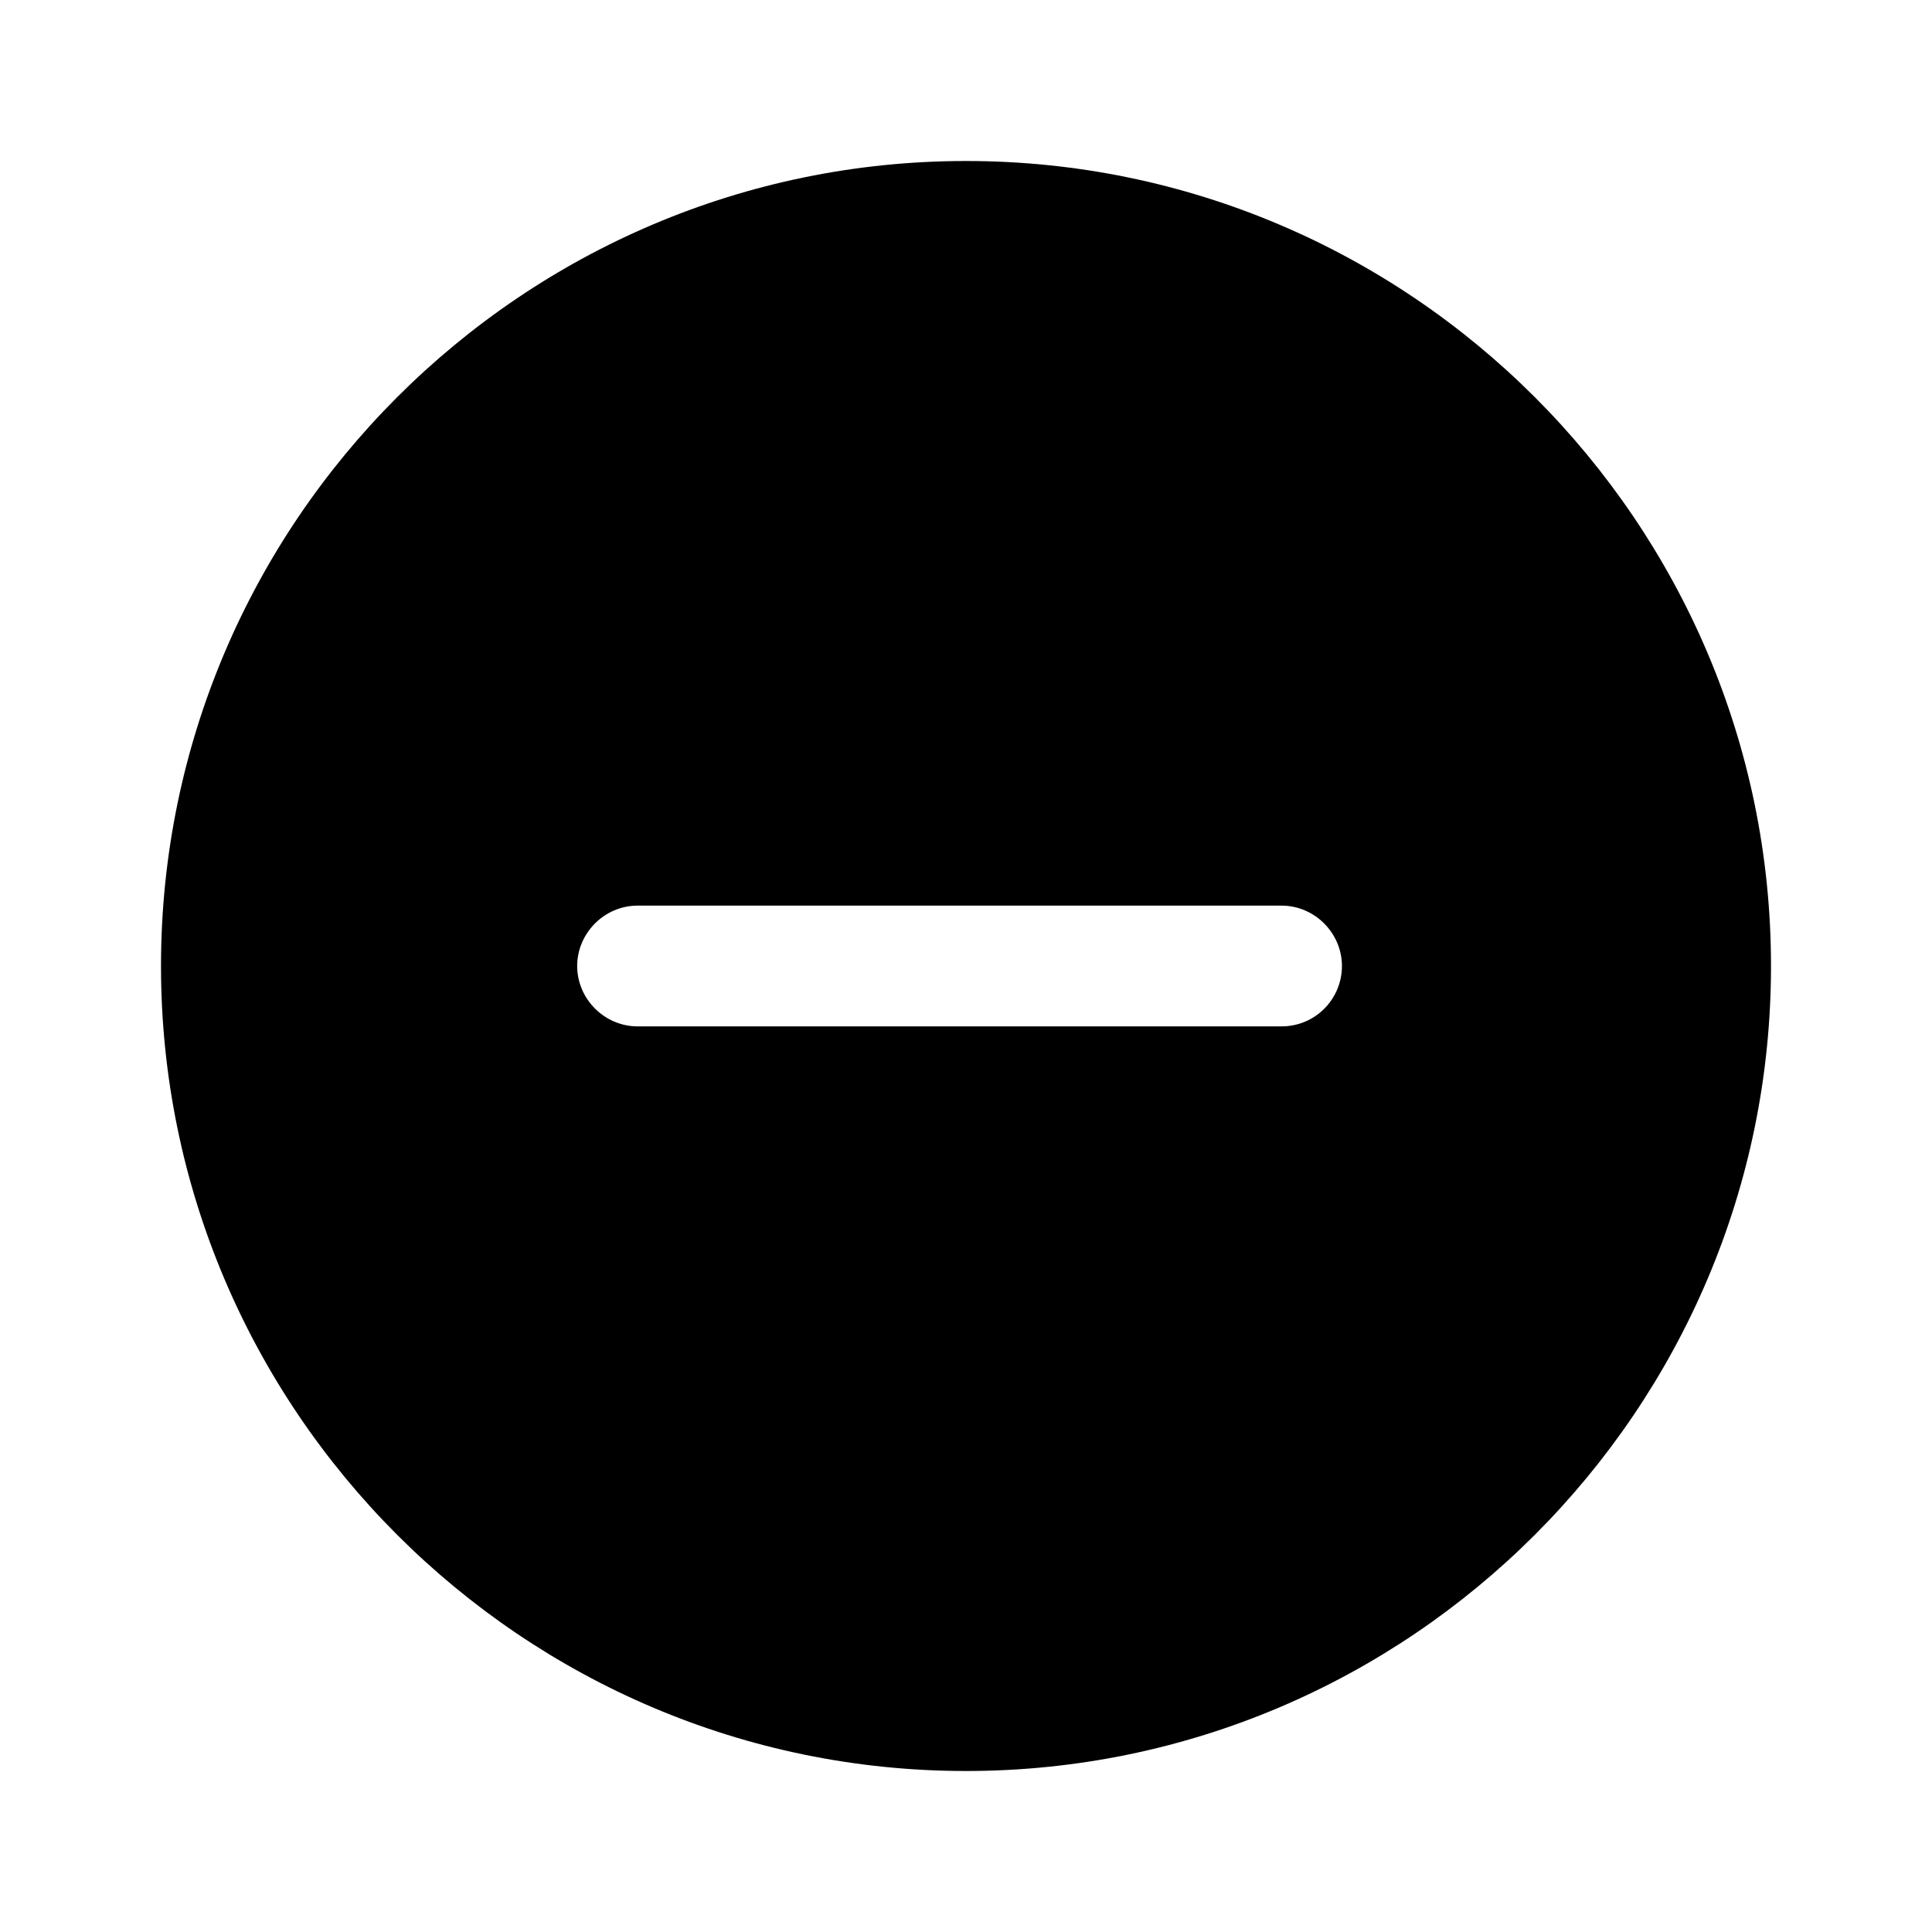
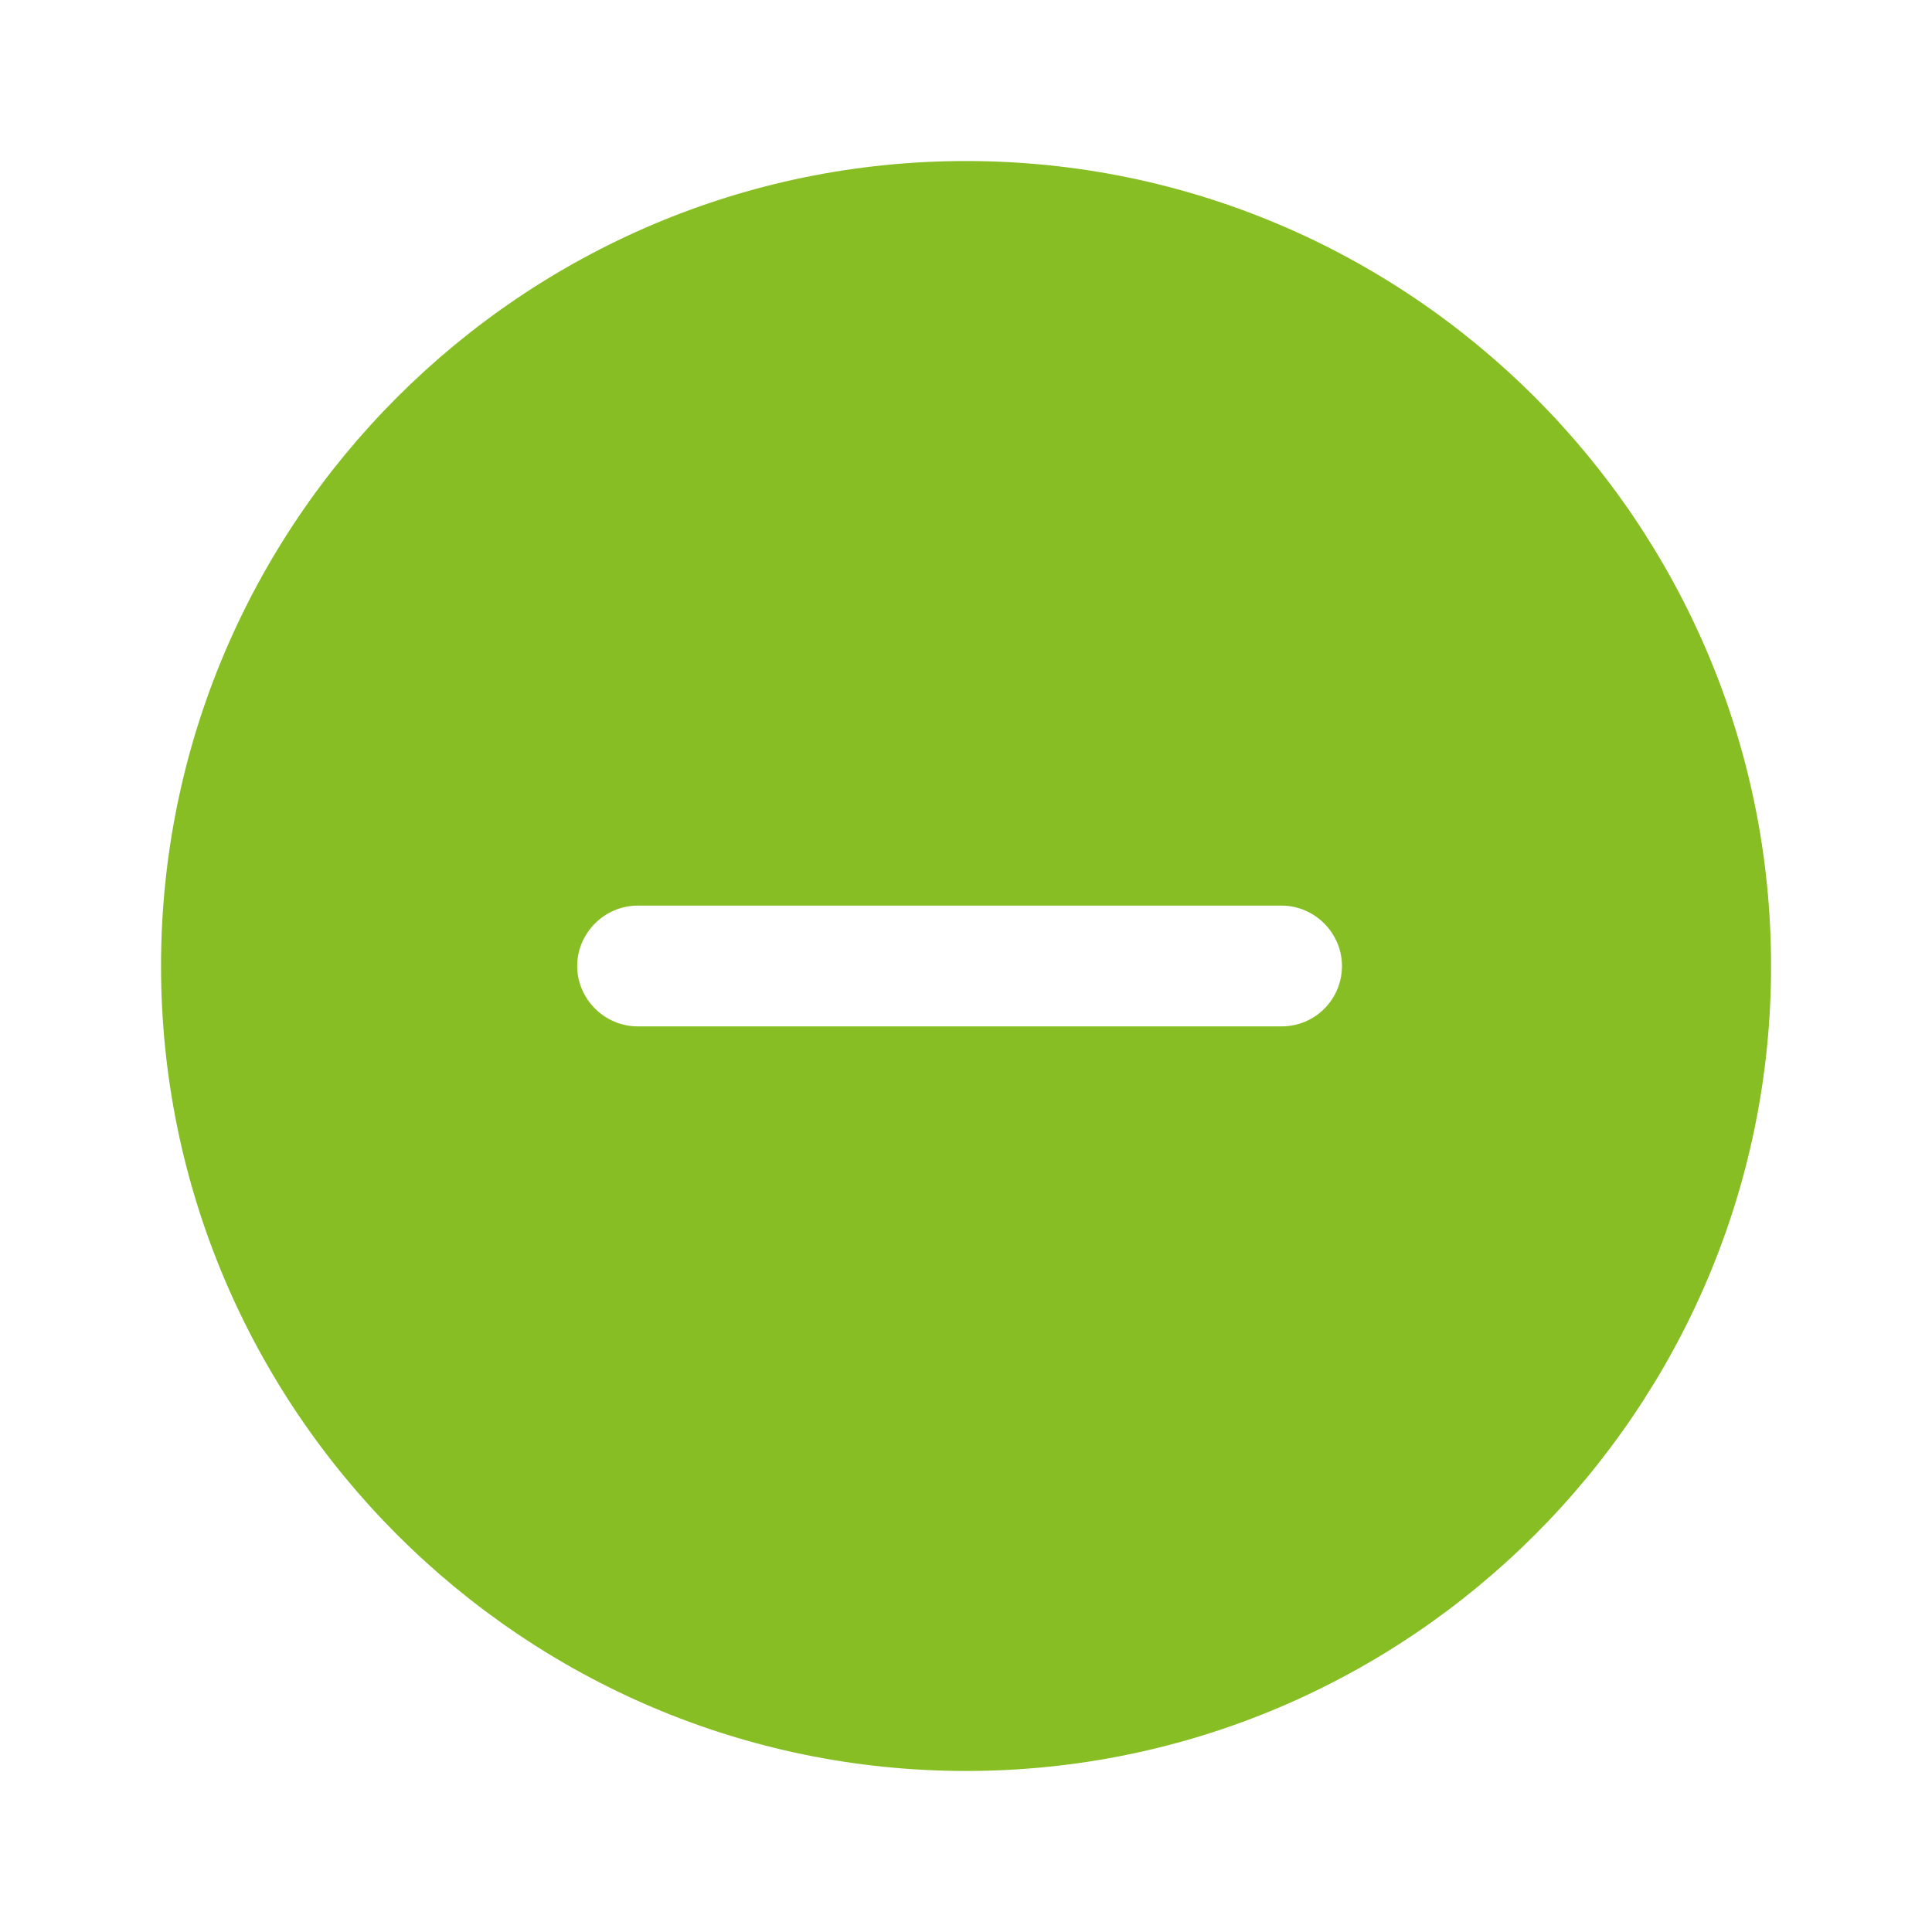
- <svg xmlns="http://www.w3.org/2000/svg" width="24" height="24" viewBox="0 0 24 24" fill="none">
-   <path d="M12 2C6.49 2 2 6.49 2 12C2 17.51 6.49 22 12 22C17.51 22 22 17.51 22 12C22 6.49 17.51 2 12 2ZM15.92 12.75H7.92C7.51 12.75 7.17 12.41 7.17 12C7.17 11.59 7.51 11.25 7.92 11.25H15.92C16.33 11.25 16.67 11.59 16.67 12C16.67 12.41 16.34 12.75 15.92 12.75Z" fill="black" />
+ <svg xmlns="http://www.w3.org/2000/svg" width="20" height="20" viewBox="0 0 20 20" fill="none">
+   <path d="M10 1.667C5.409 1.667 1.667 5.408 1.667 10C1.667 14.592 5.409 18.333 10 18.333C14.592 18.333 18.334 14.592 18.334 10C18.334 5.408 14.592 1.667 10 1.667ZM13.267 10.625H6.6C6.259 10.625 5.975 10.342 5.975 10C5.975 9.658 6.259 9.375 6.6 9.375H13.267C13.609 9.375 13.892 9.658 13.892 10C13.892 10.342 13.617 10.625 13.267 10.625Z" fill="#87BE23" />
</svg>
